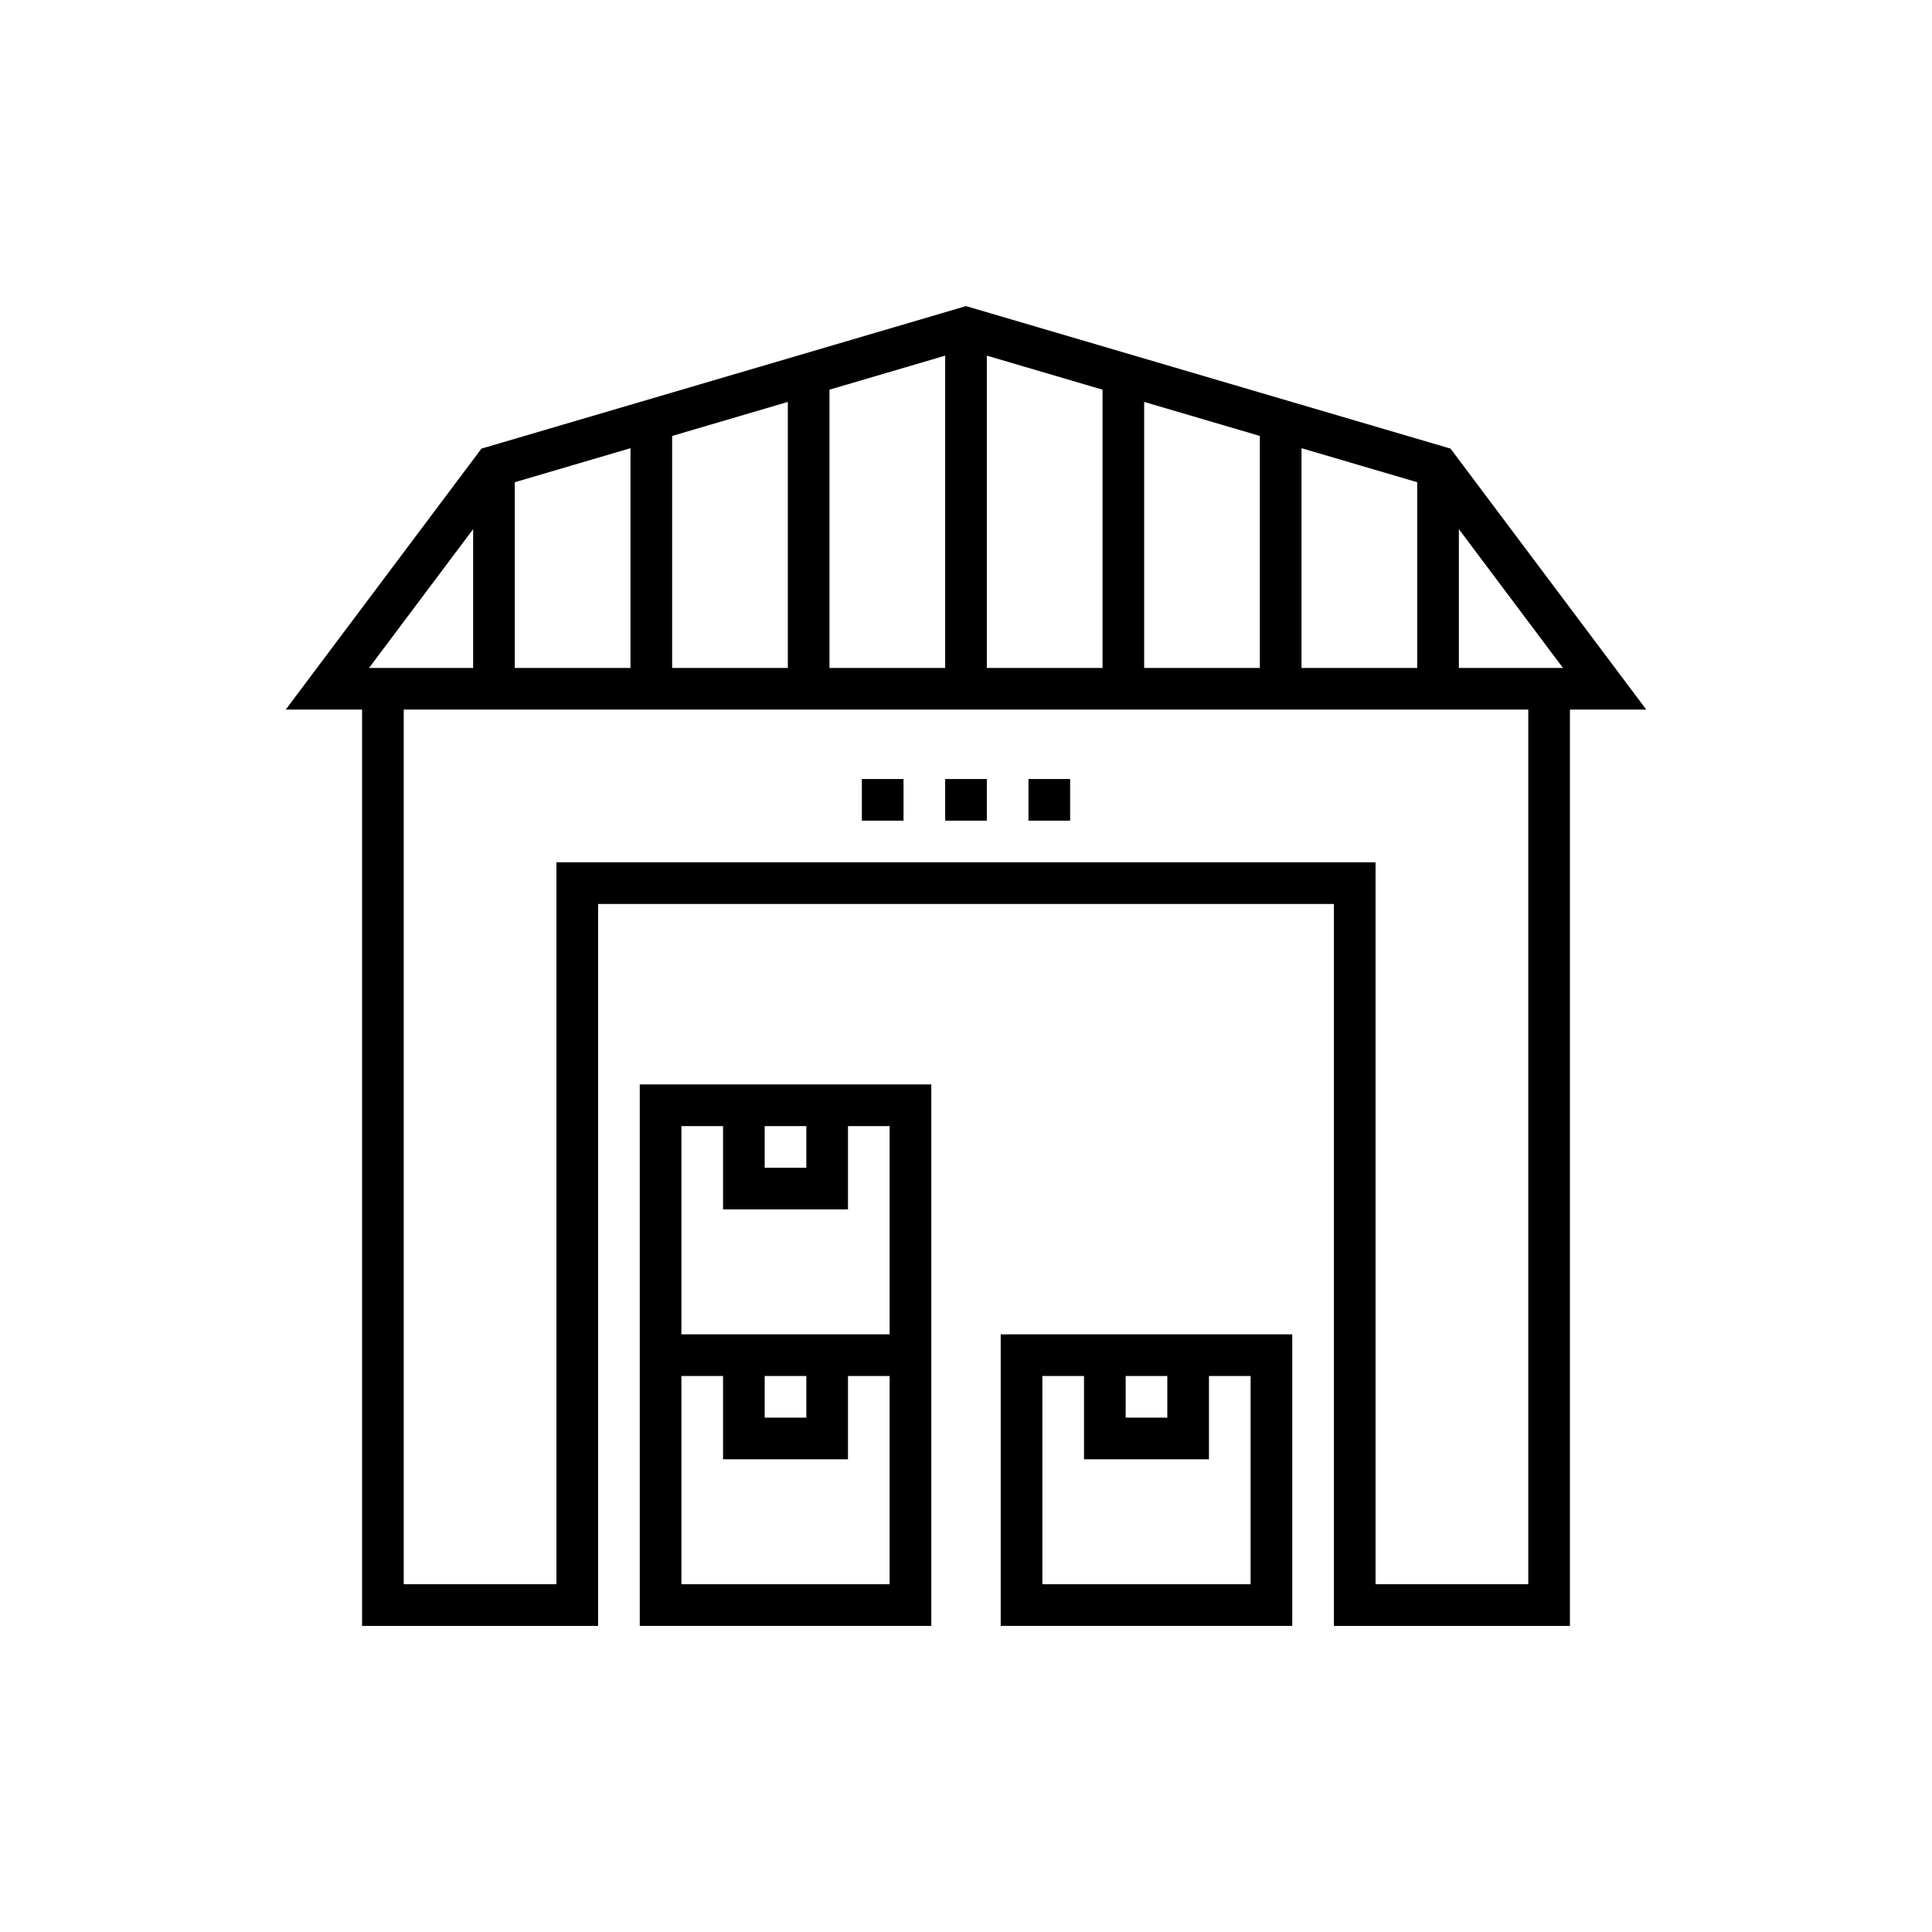
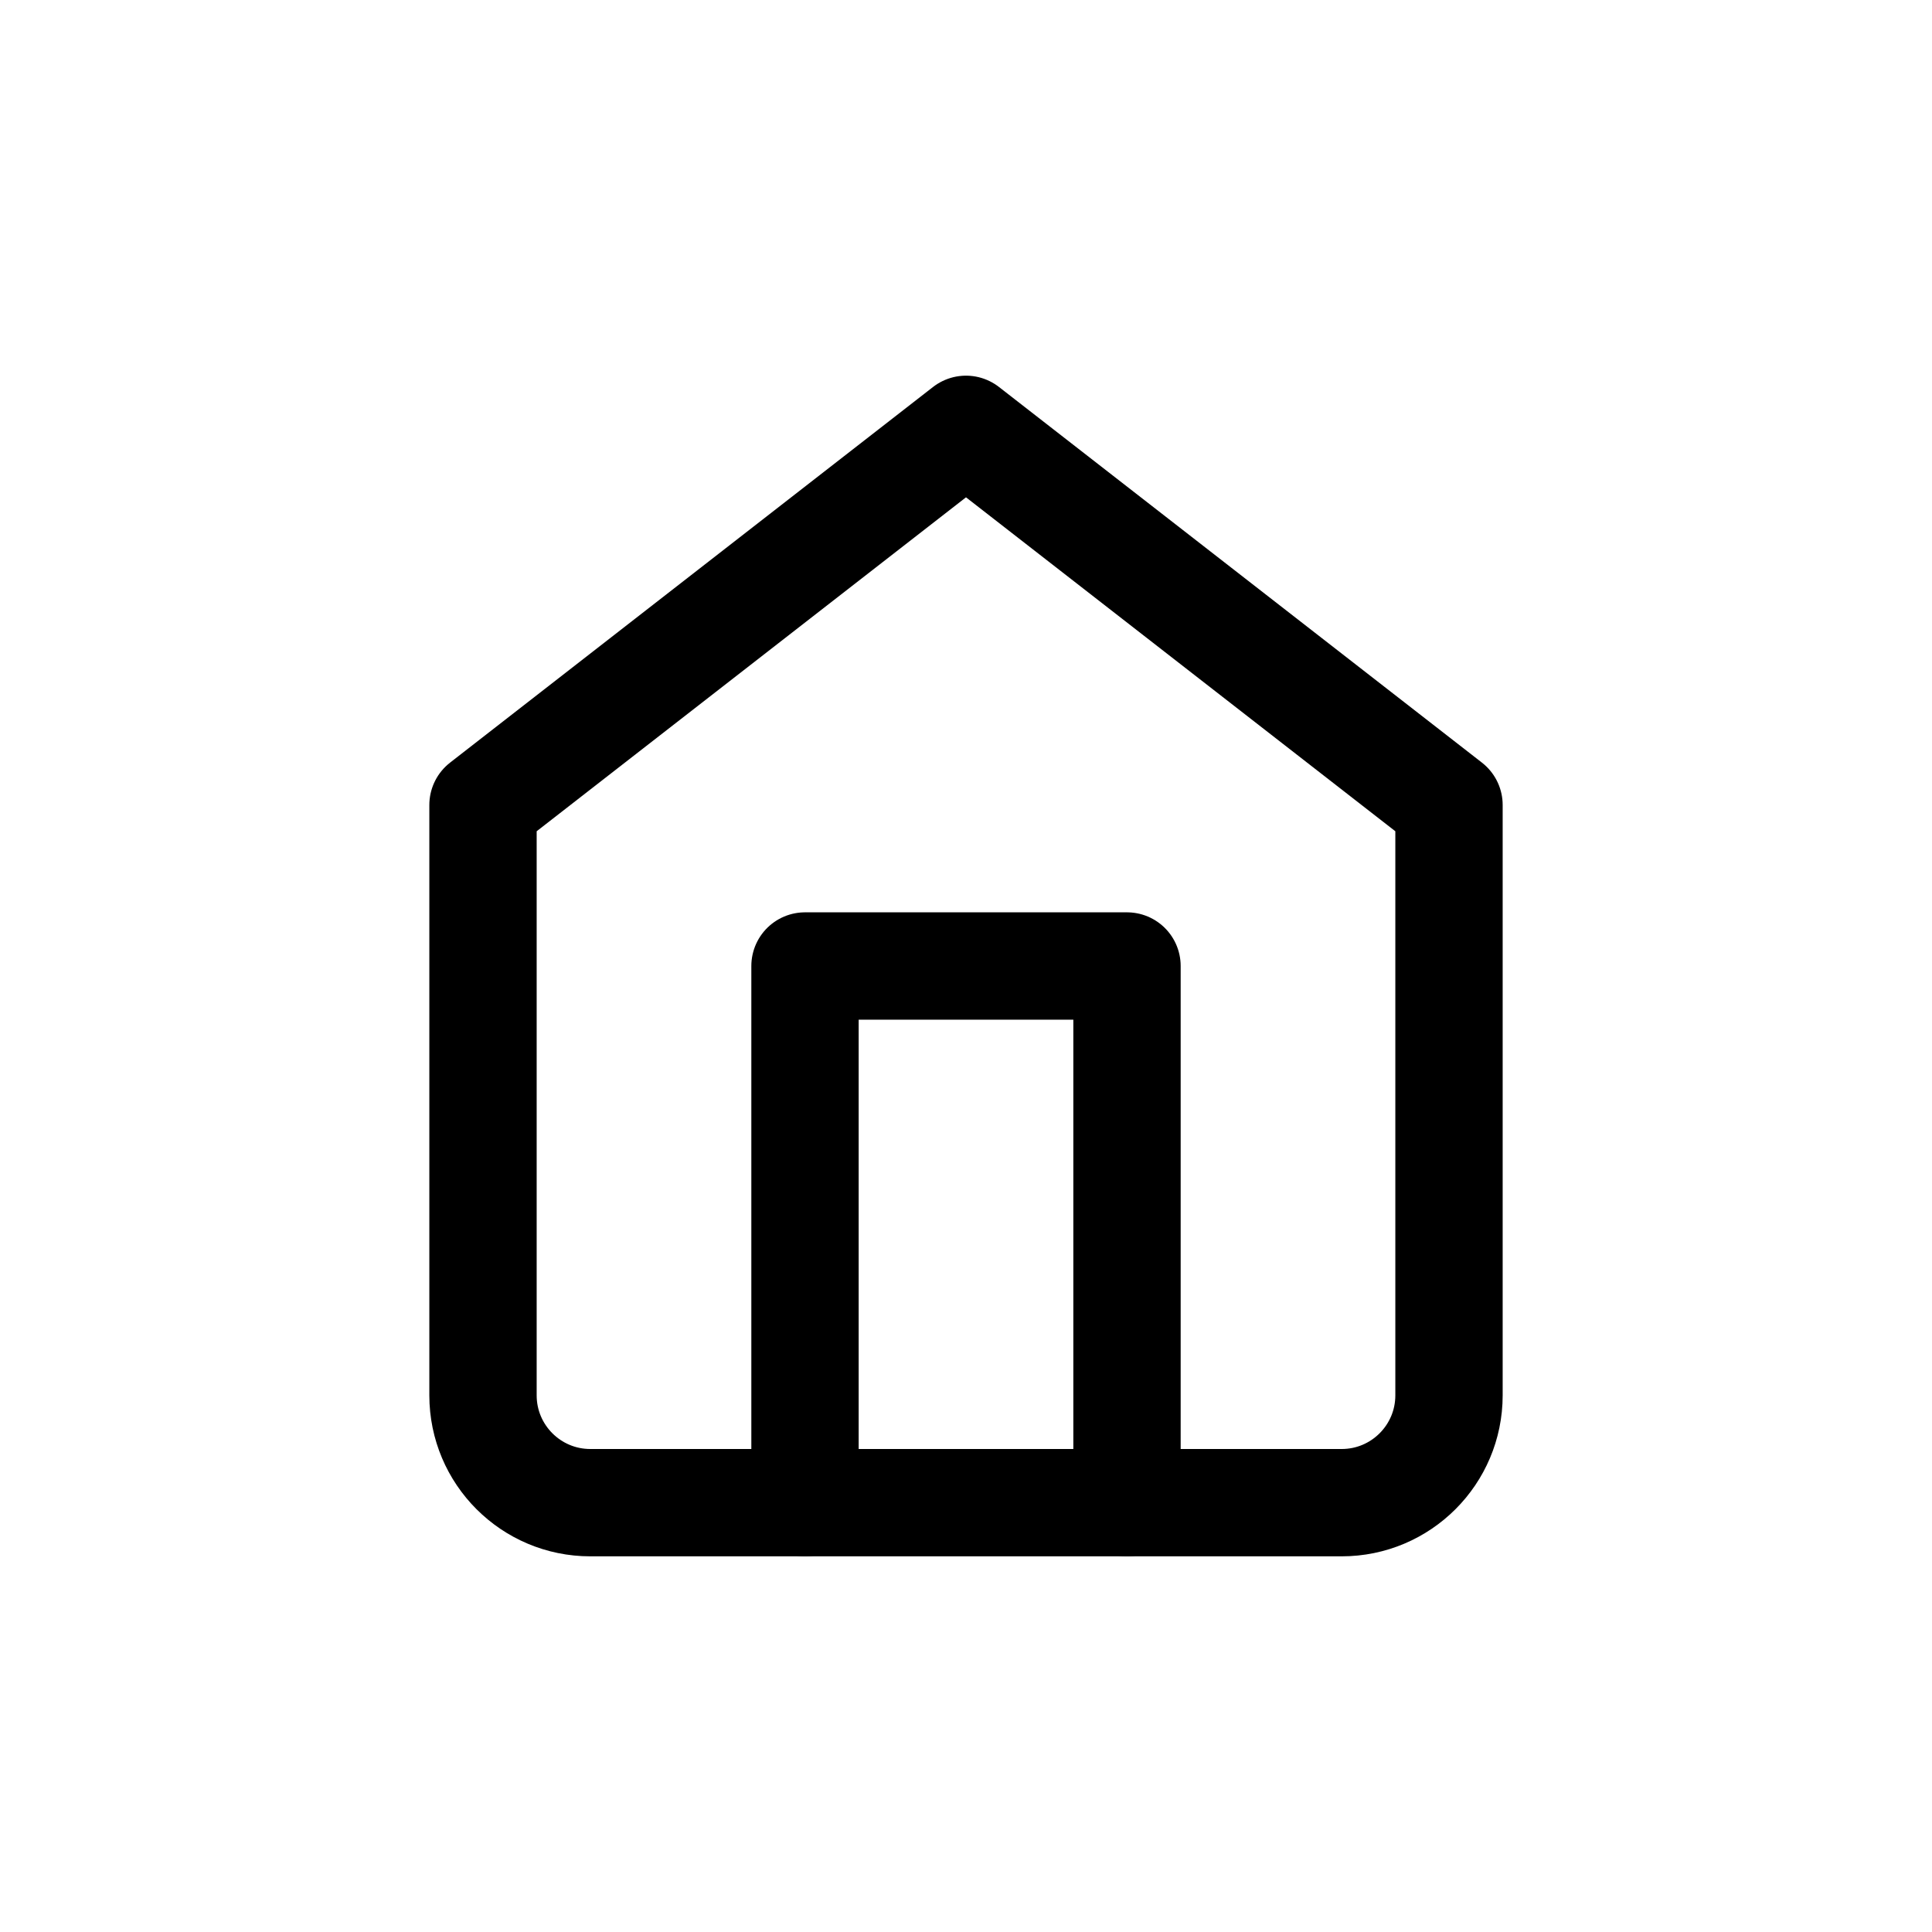
- <svg xmlns="http://www.w3.org/2000/svg" fill="#000000" version="1.1" id="Layer_1" viewBox="-107.52 -107.52 727.04 727.04" xml:space="preserve" width="64px" height="64px">
+ <svg xmlns="http://www.w3.org/2000/svg" width="64px" height="64px" viewBox="-6 -6 36.00 36.00" fill="none" stroke="#000000" stroke-width="2" stroke-linecap="round" stroke-linejoin="round" class="feather feather-home">
  <g id="SVGRepo_bgCarrier" stroke-width="0" />
  <g id="SVGRepo_tracerCarrier" stroke-linecap="round" stroke-linejoin="round" />
  <g id="SVGRepo_iconCarrier">
-     <g>
-       <g>
-         <path d="M438.341,61.3L256,7.671L73.659,61.3L0,159.513h28.735v344.816h88.816V232.656h276.898v271.673h88.816V159.513H512 L438.341,61.3z M382.258,61.143l43.538,12.805v69.891h-43.538V61.143z M323.048,43.728l43.537,12.805v87.306h-43.537V43.728z M263.837,26.314l43.538,12.805V143.84h-43.538V26.314z M204.625,39.119l43.538-12.805V143.84h-43.538V39.119z M145.415,56.533 l43.537-12.805v100.111h-43.537V56.533z M86.204,73.948l43.538-12.805v82.696H86.204V73.948z M70.531,91.595v52.245H31.347 L70.531,91.595z M467.592,488.656h-57.469V216.982H101.878v271.673H44.408V159.513h423.184V488.656z M441.469,143.84V91.595 l39.184,52.245H441.469z" />
-       </g>
-     </g>
-     <g>
-       <g>
-         <path d="M211.592,300.574h-47.02h-31.347v94.041v15.673v94.041h109.714v-94.041v-15.673v-94.041H211.592z M180.245,316.248h15.673 v15.674h-15.673V316.248z M227.265,488.656h-78.367v-78.367h15.673v31.347h47.02v-31.347h15.673V488.656z M180.245,425.962 v-15.673h15.673v15.673H180.245z M227.265,394.615h-15.673h-47.02h-15.673v-78.367h15.673v31.347h47.02v-31.347h15.673V394.615z" />
-       </g>
-     </g>
-     <g>
-       <g>
-         <path d="M347.429,394.615h-47.02h-31.347v109.714h109.714V394.615H347.429z M316.082,410.289h15.674v15.673h-15.674V410.289z M363.102,488.656h-78.367v-78.367h15.673v31.347h47.02v-31.347h15.673V488.656z" />
-       </g>
-     </g>
-     <g>
-       <g>
-         <rect x="279.51" y="185.637" width="15.673" height="15.673" />
-       </g>
-     </g>
-     <g>
-       <g>
-         <rect x="248.163" y="185.637" width="15.673" height="15.673" />
-       </g>
-     </g>
-     <g>
-       <g>
-         <rect x="216.816" y="185.637" width="15.673" height="15.673" />
-       </g>
-     </g>
+     <path d="M3 9l9-7 9 7v11a2 2 0 0 1-2 2H5a2 2 0 0 1-2-2z" />
+     <polyline points="9 22 9 12 15 12 15 22" />
  </g>
</svg>
